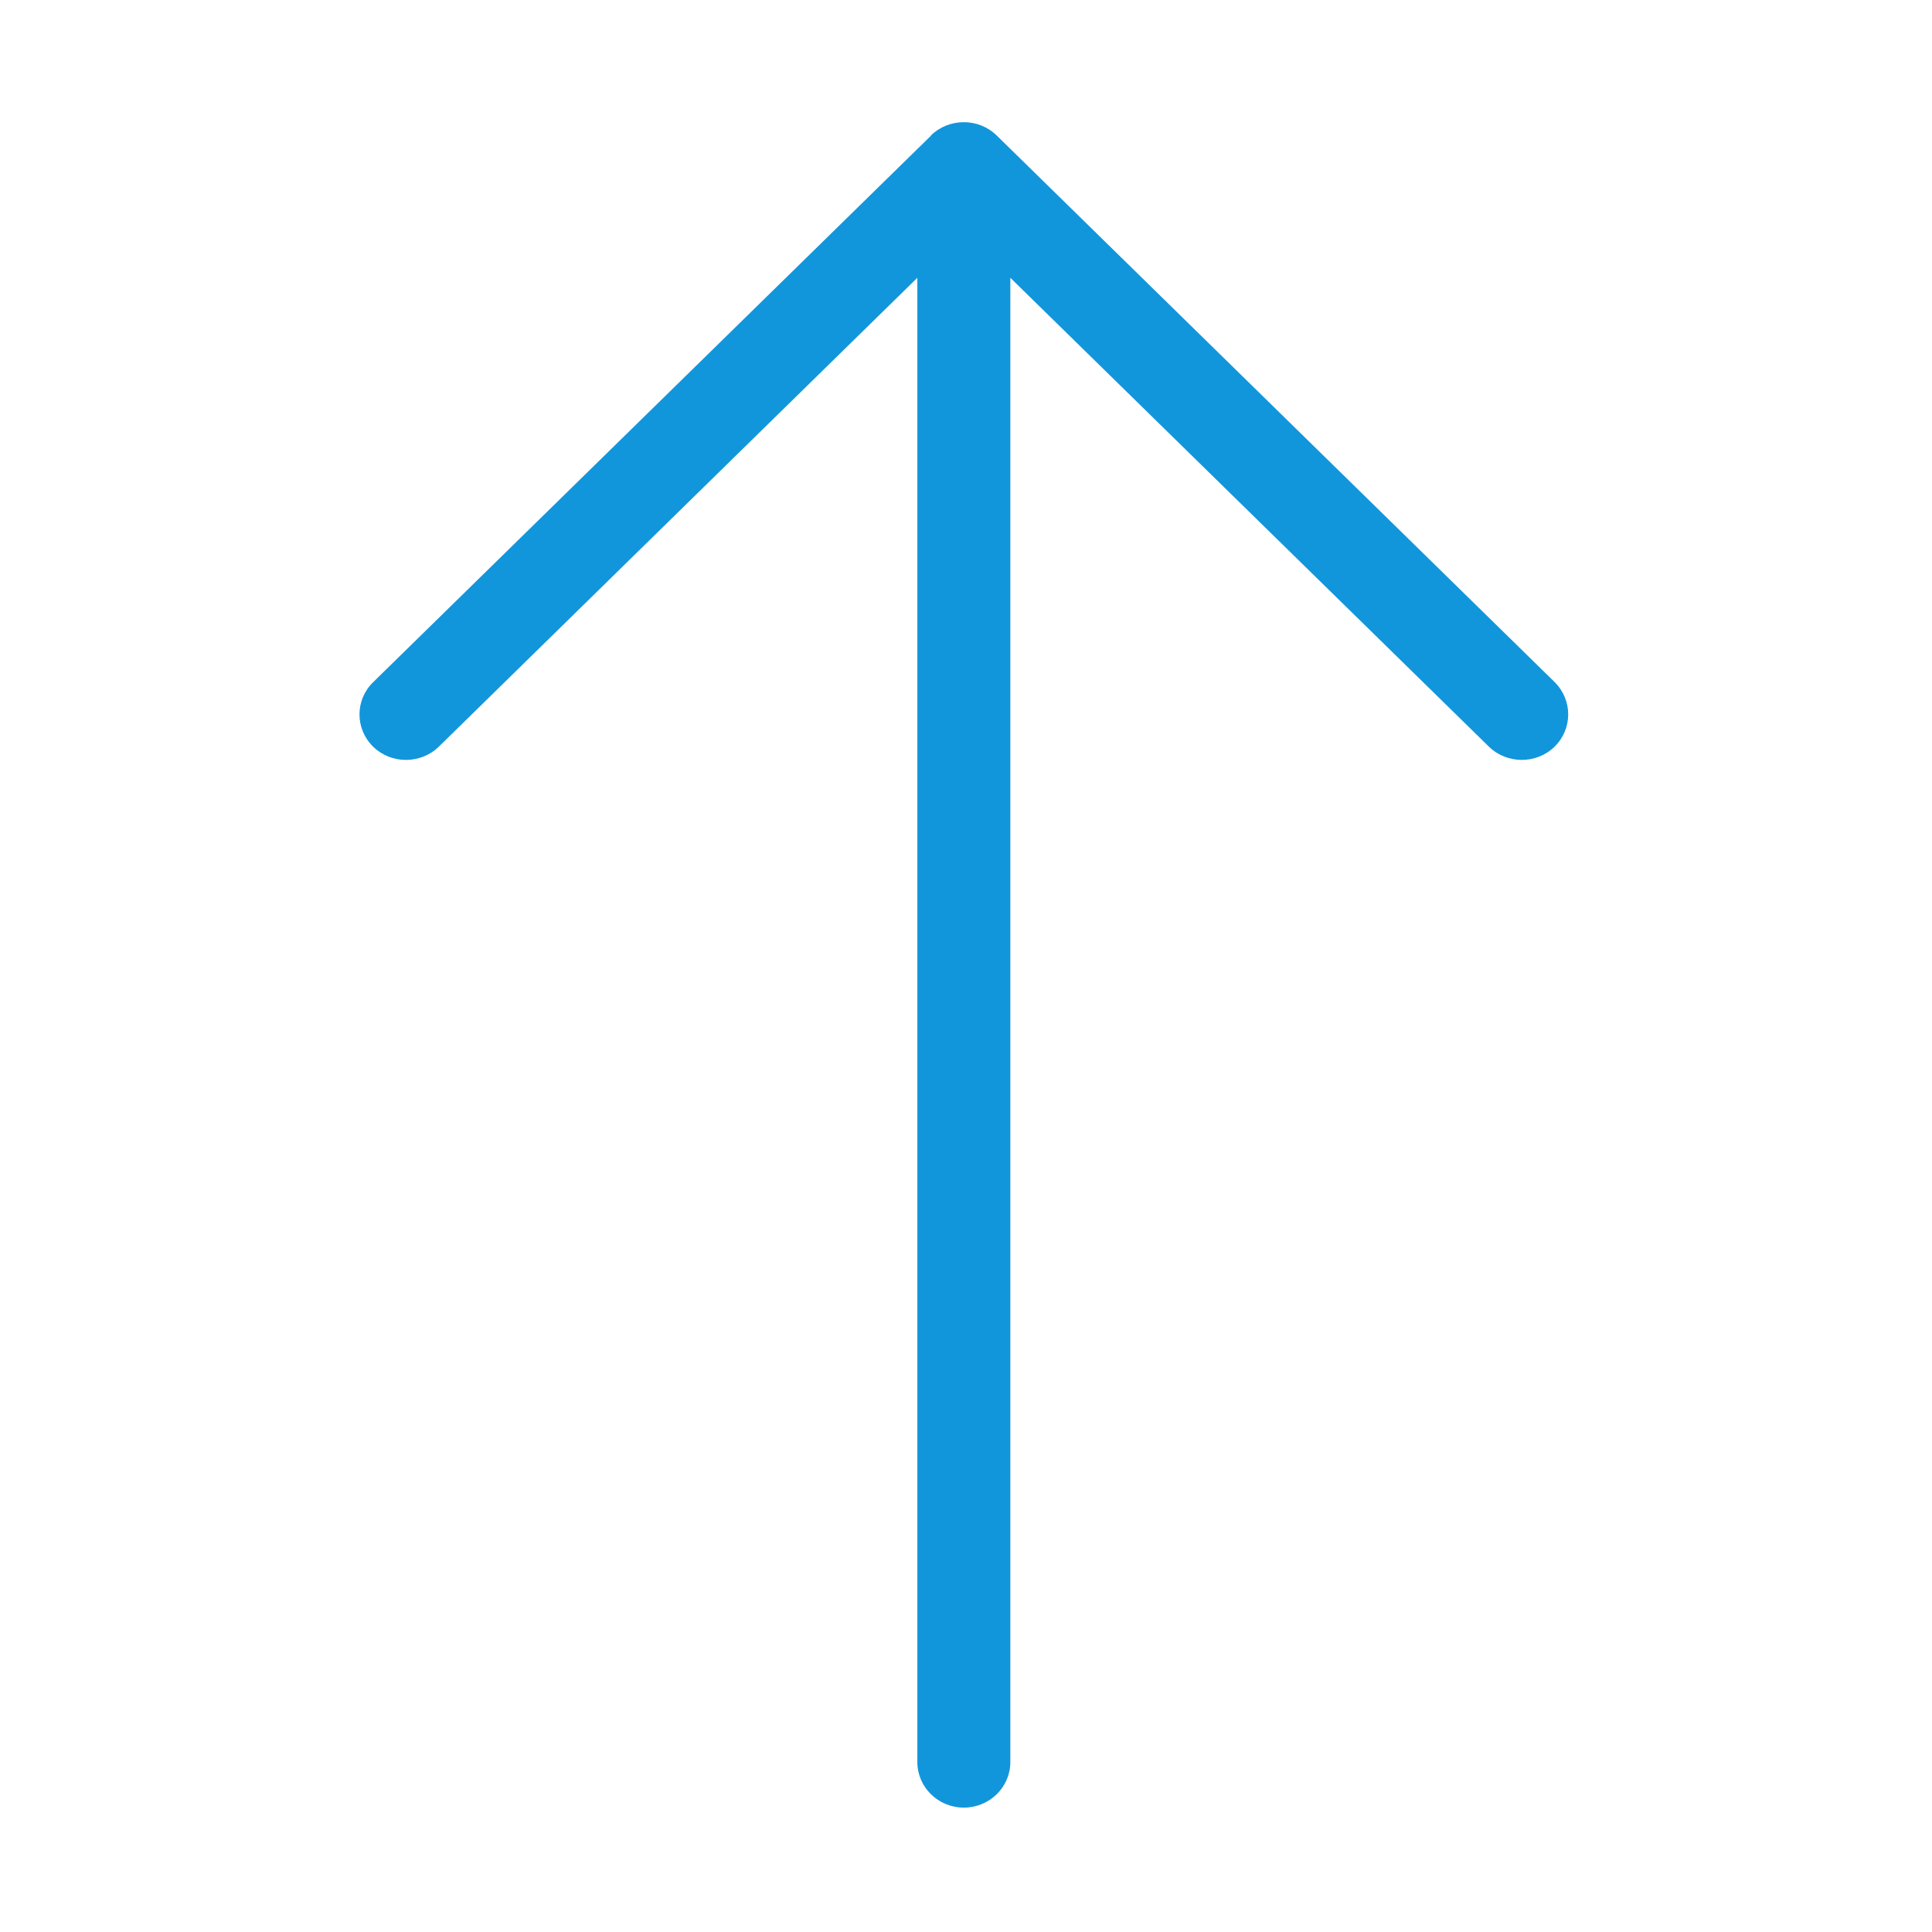
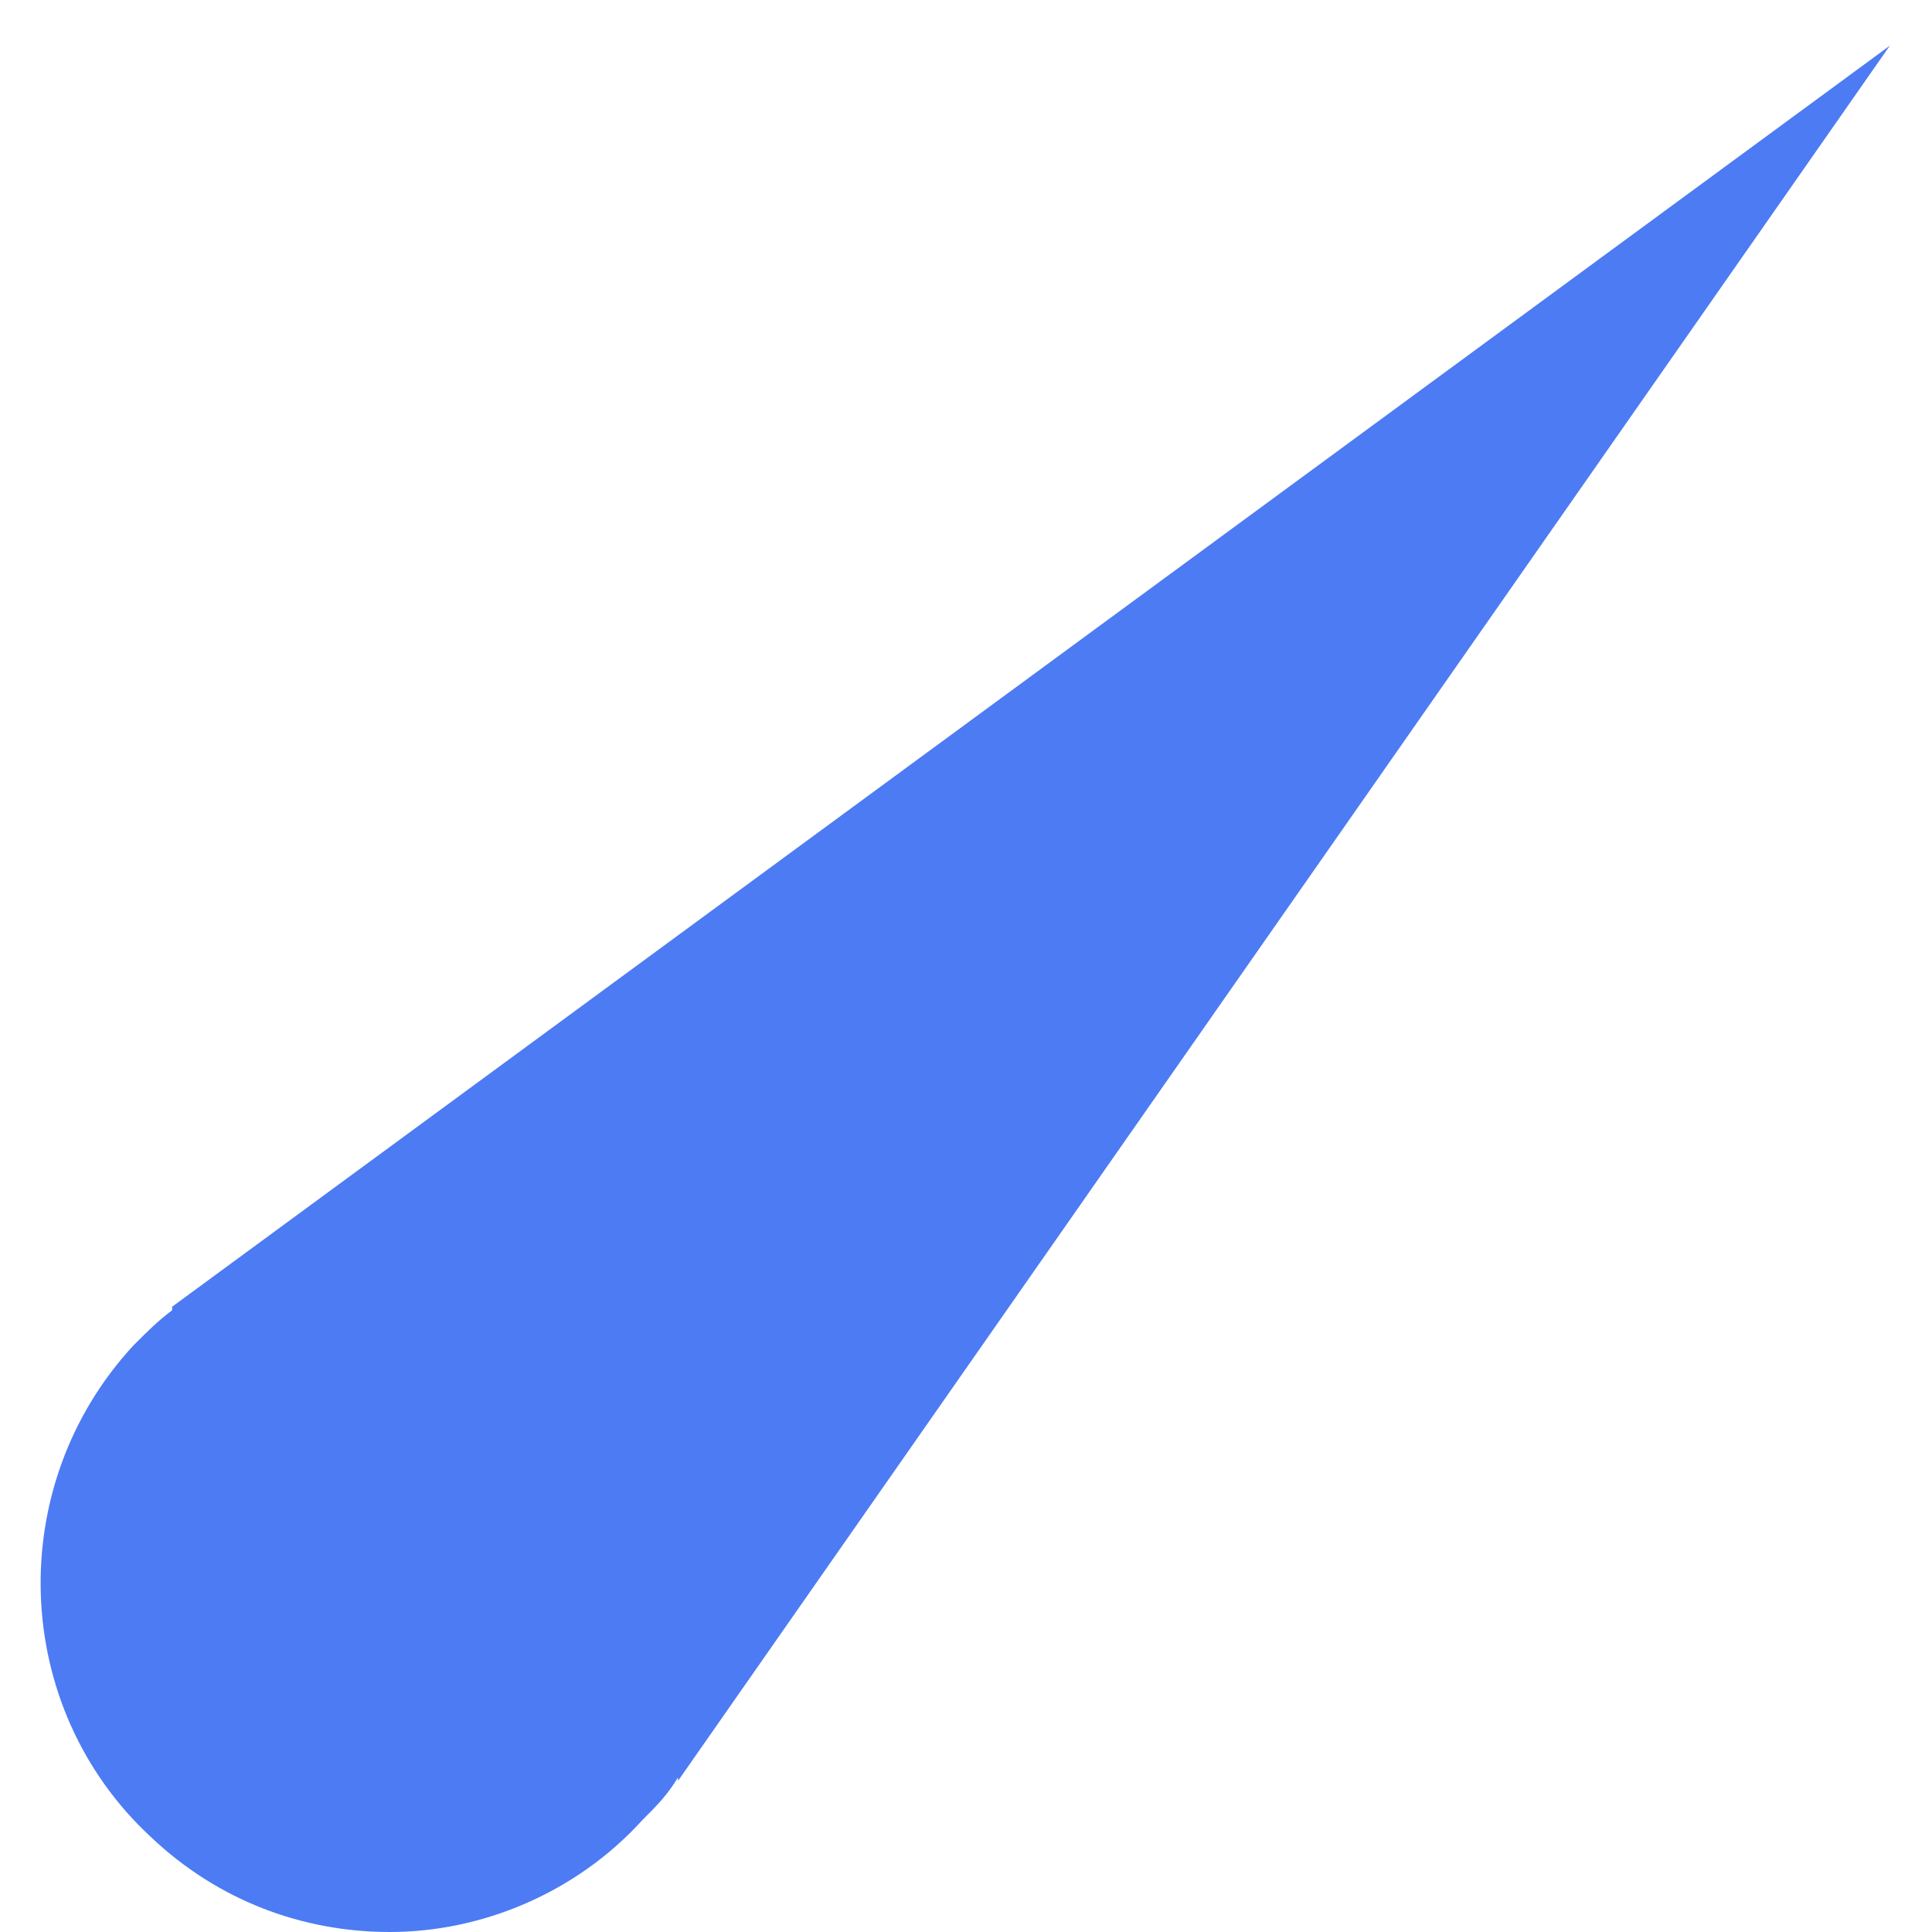
- <svg xmlns="http://www.w3.org/2000/svg" t="1545203196415" class="icon" style="" viewBox="0 0 1024 1024" version="1.1" p-id="23501" width="200" height="200">
+ <svg xmlns="http://www.w3.org/2000/svg" width="55" height="55" style="margin-left:auto;margin-right:auto" display="block">
  <defs>
-     <style type="text/css" />
+     <clipPath id="a">
+       <path d="M11.1 55c-2.5 0-4.9-.9-6.8-2.7-4-3.7-4.2-10-.5-14 .4-.4.7-.7 1.1-1v-.1L53.8 1.3 19.3 50.7v-.1c-.3.5-.6.8-1 1.2-1.9 2.1-4.6 3.2-7.2 3.2z" />
+     </clipPath>
  </defs>
-   <path d="M493.454 71.89 197.751 361.597c-9.624 9.381-9.624 24.708 0 34.139 9.576 9.382 25.222 9.382 34.849 0l253.612-248.495 0 786.69c0 13.321 11.048 24.143 24.642 24.143 13.598 0 24.645-10.821 24.645-24.143L535.5 147.24l253.633 248.495c9.604 9.382 25.248 9.382 34.848 0 4.836-4.763 7.195-10.939 7.195-17.117 0-6.178-2.406-12.355-7.195-17.117L528.256 71.797c-9.603-9.384-25.245-9.384-34.85 0L493.454 71.89z" p-id="23502" fill="#1296db" />
+   <g clip-path="url(#a)">
+     <path d="M45.1-17.1L70.8 6.7 11.9 69.9l-25.6-24z" fill="#4d7bf3" />
+   </g>
</svg>
